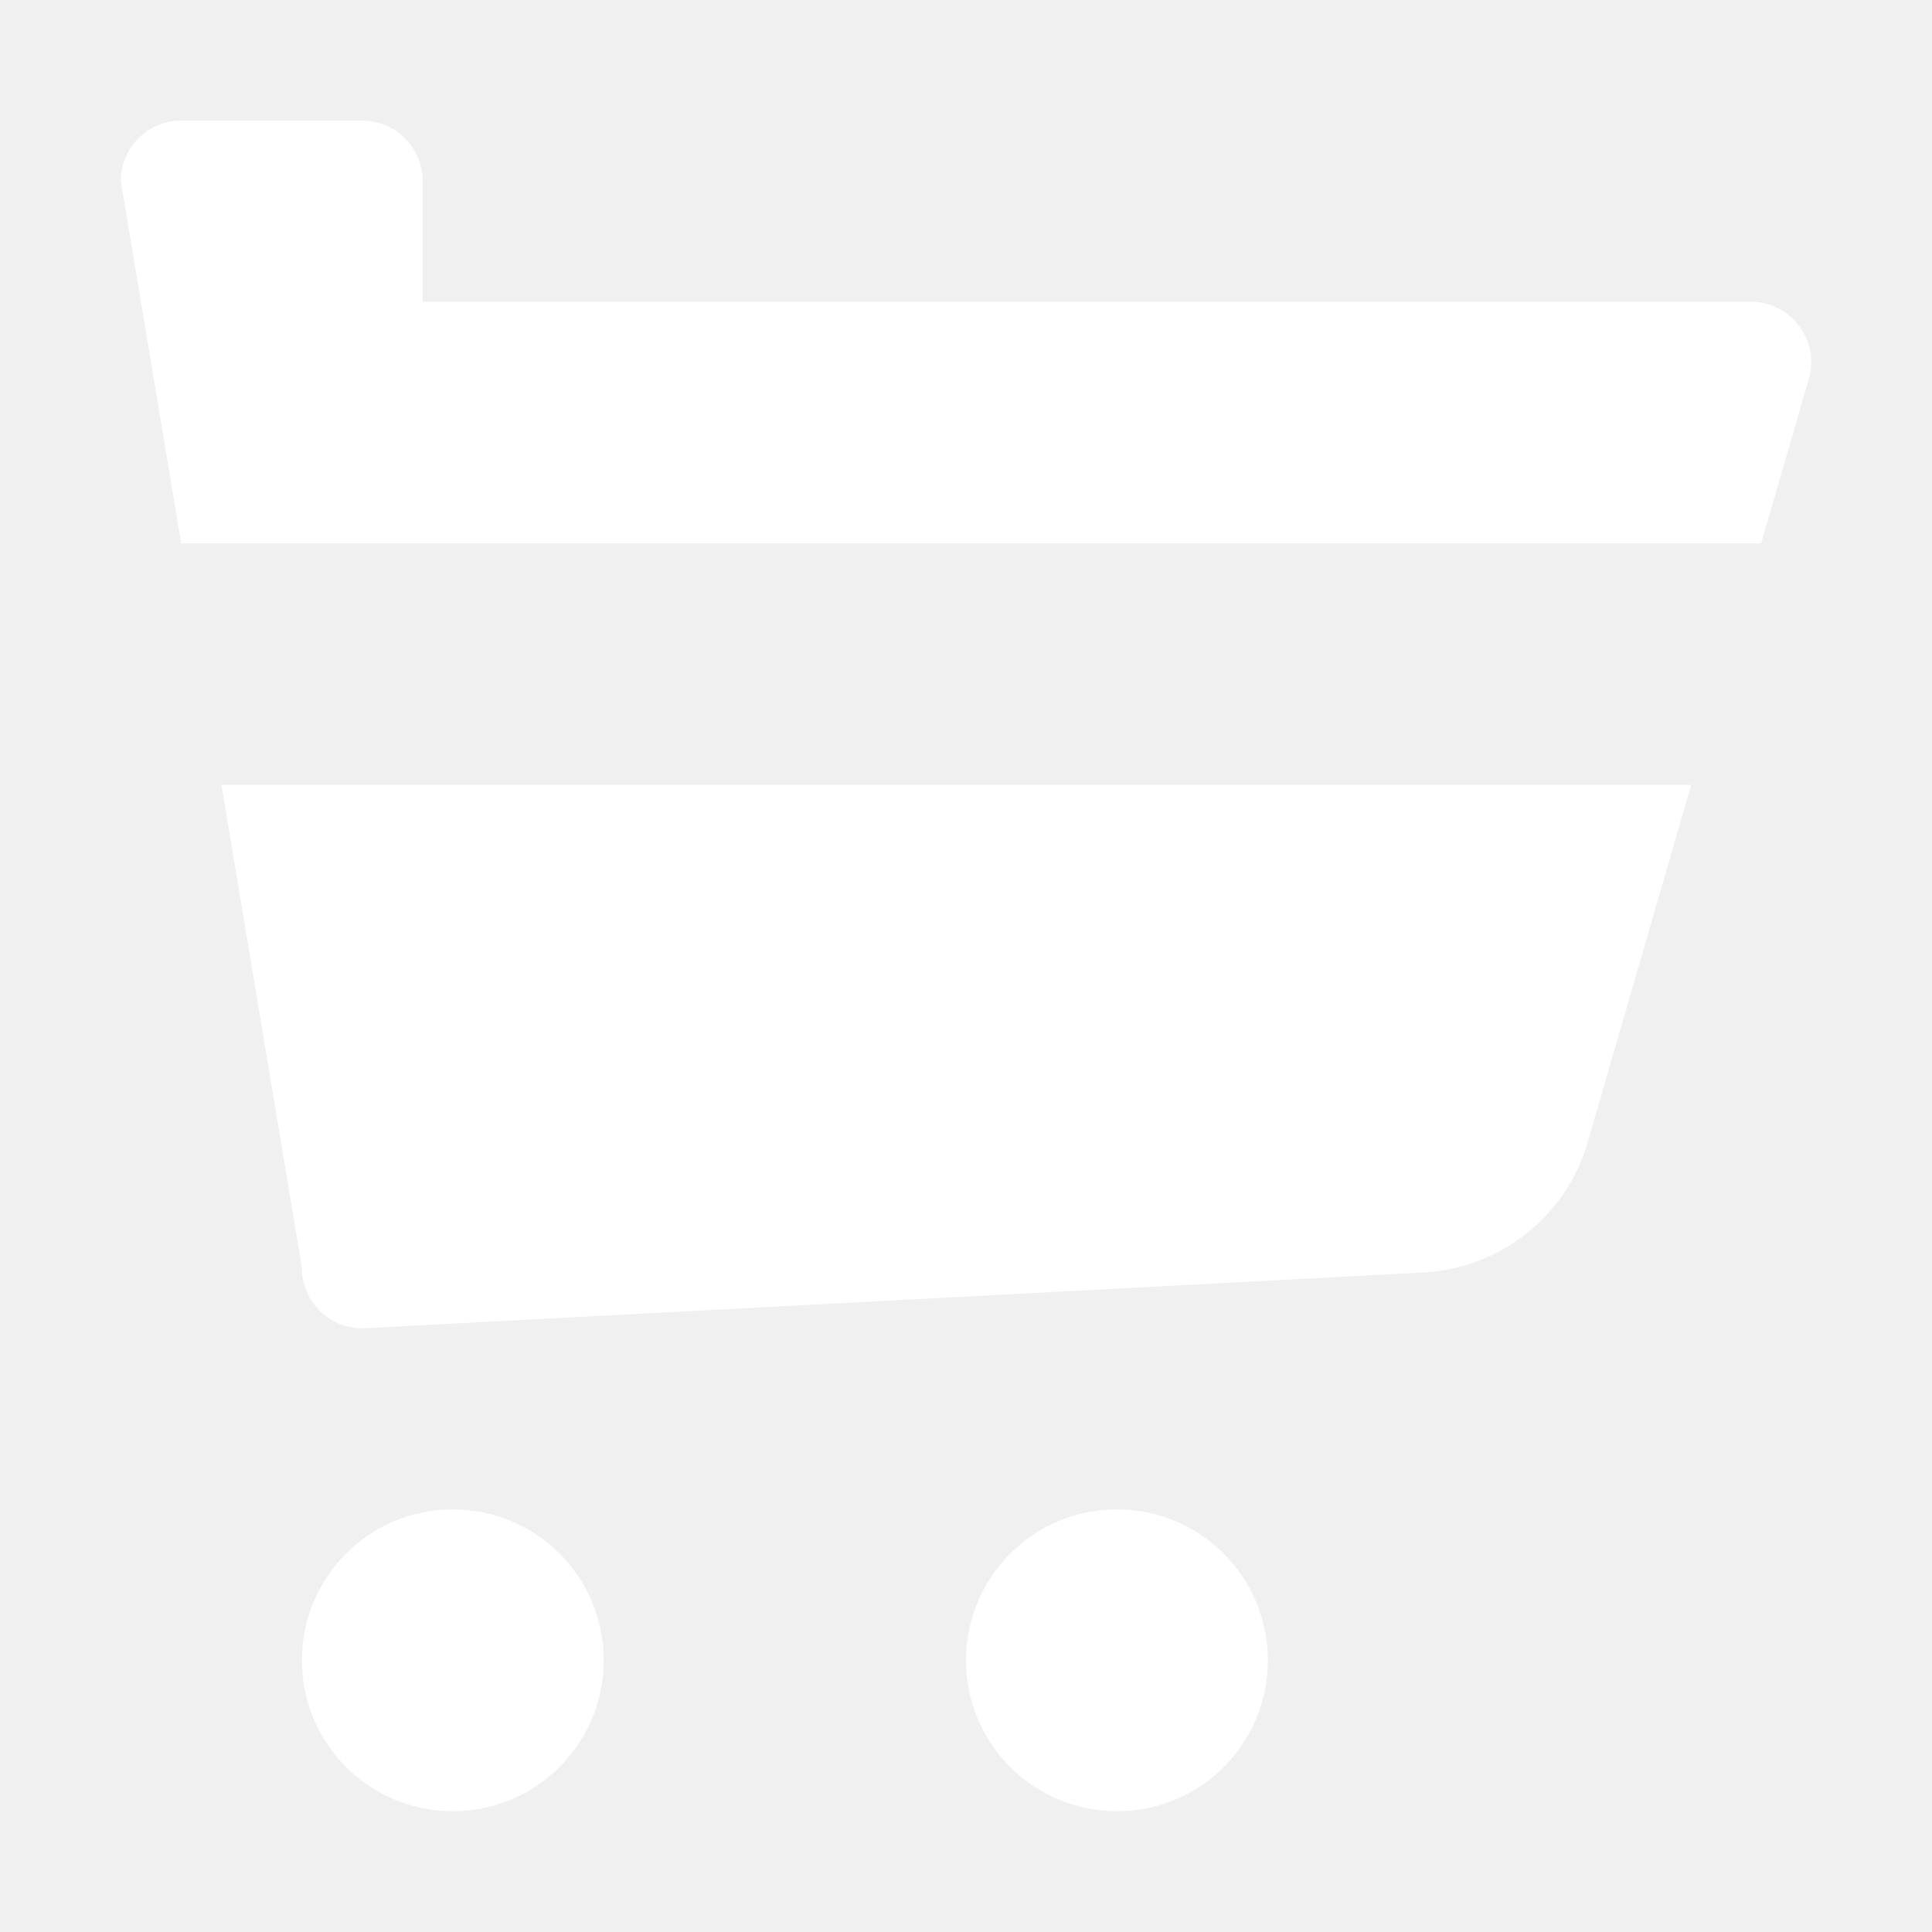
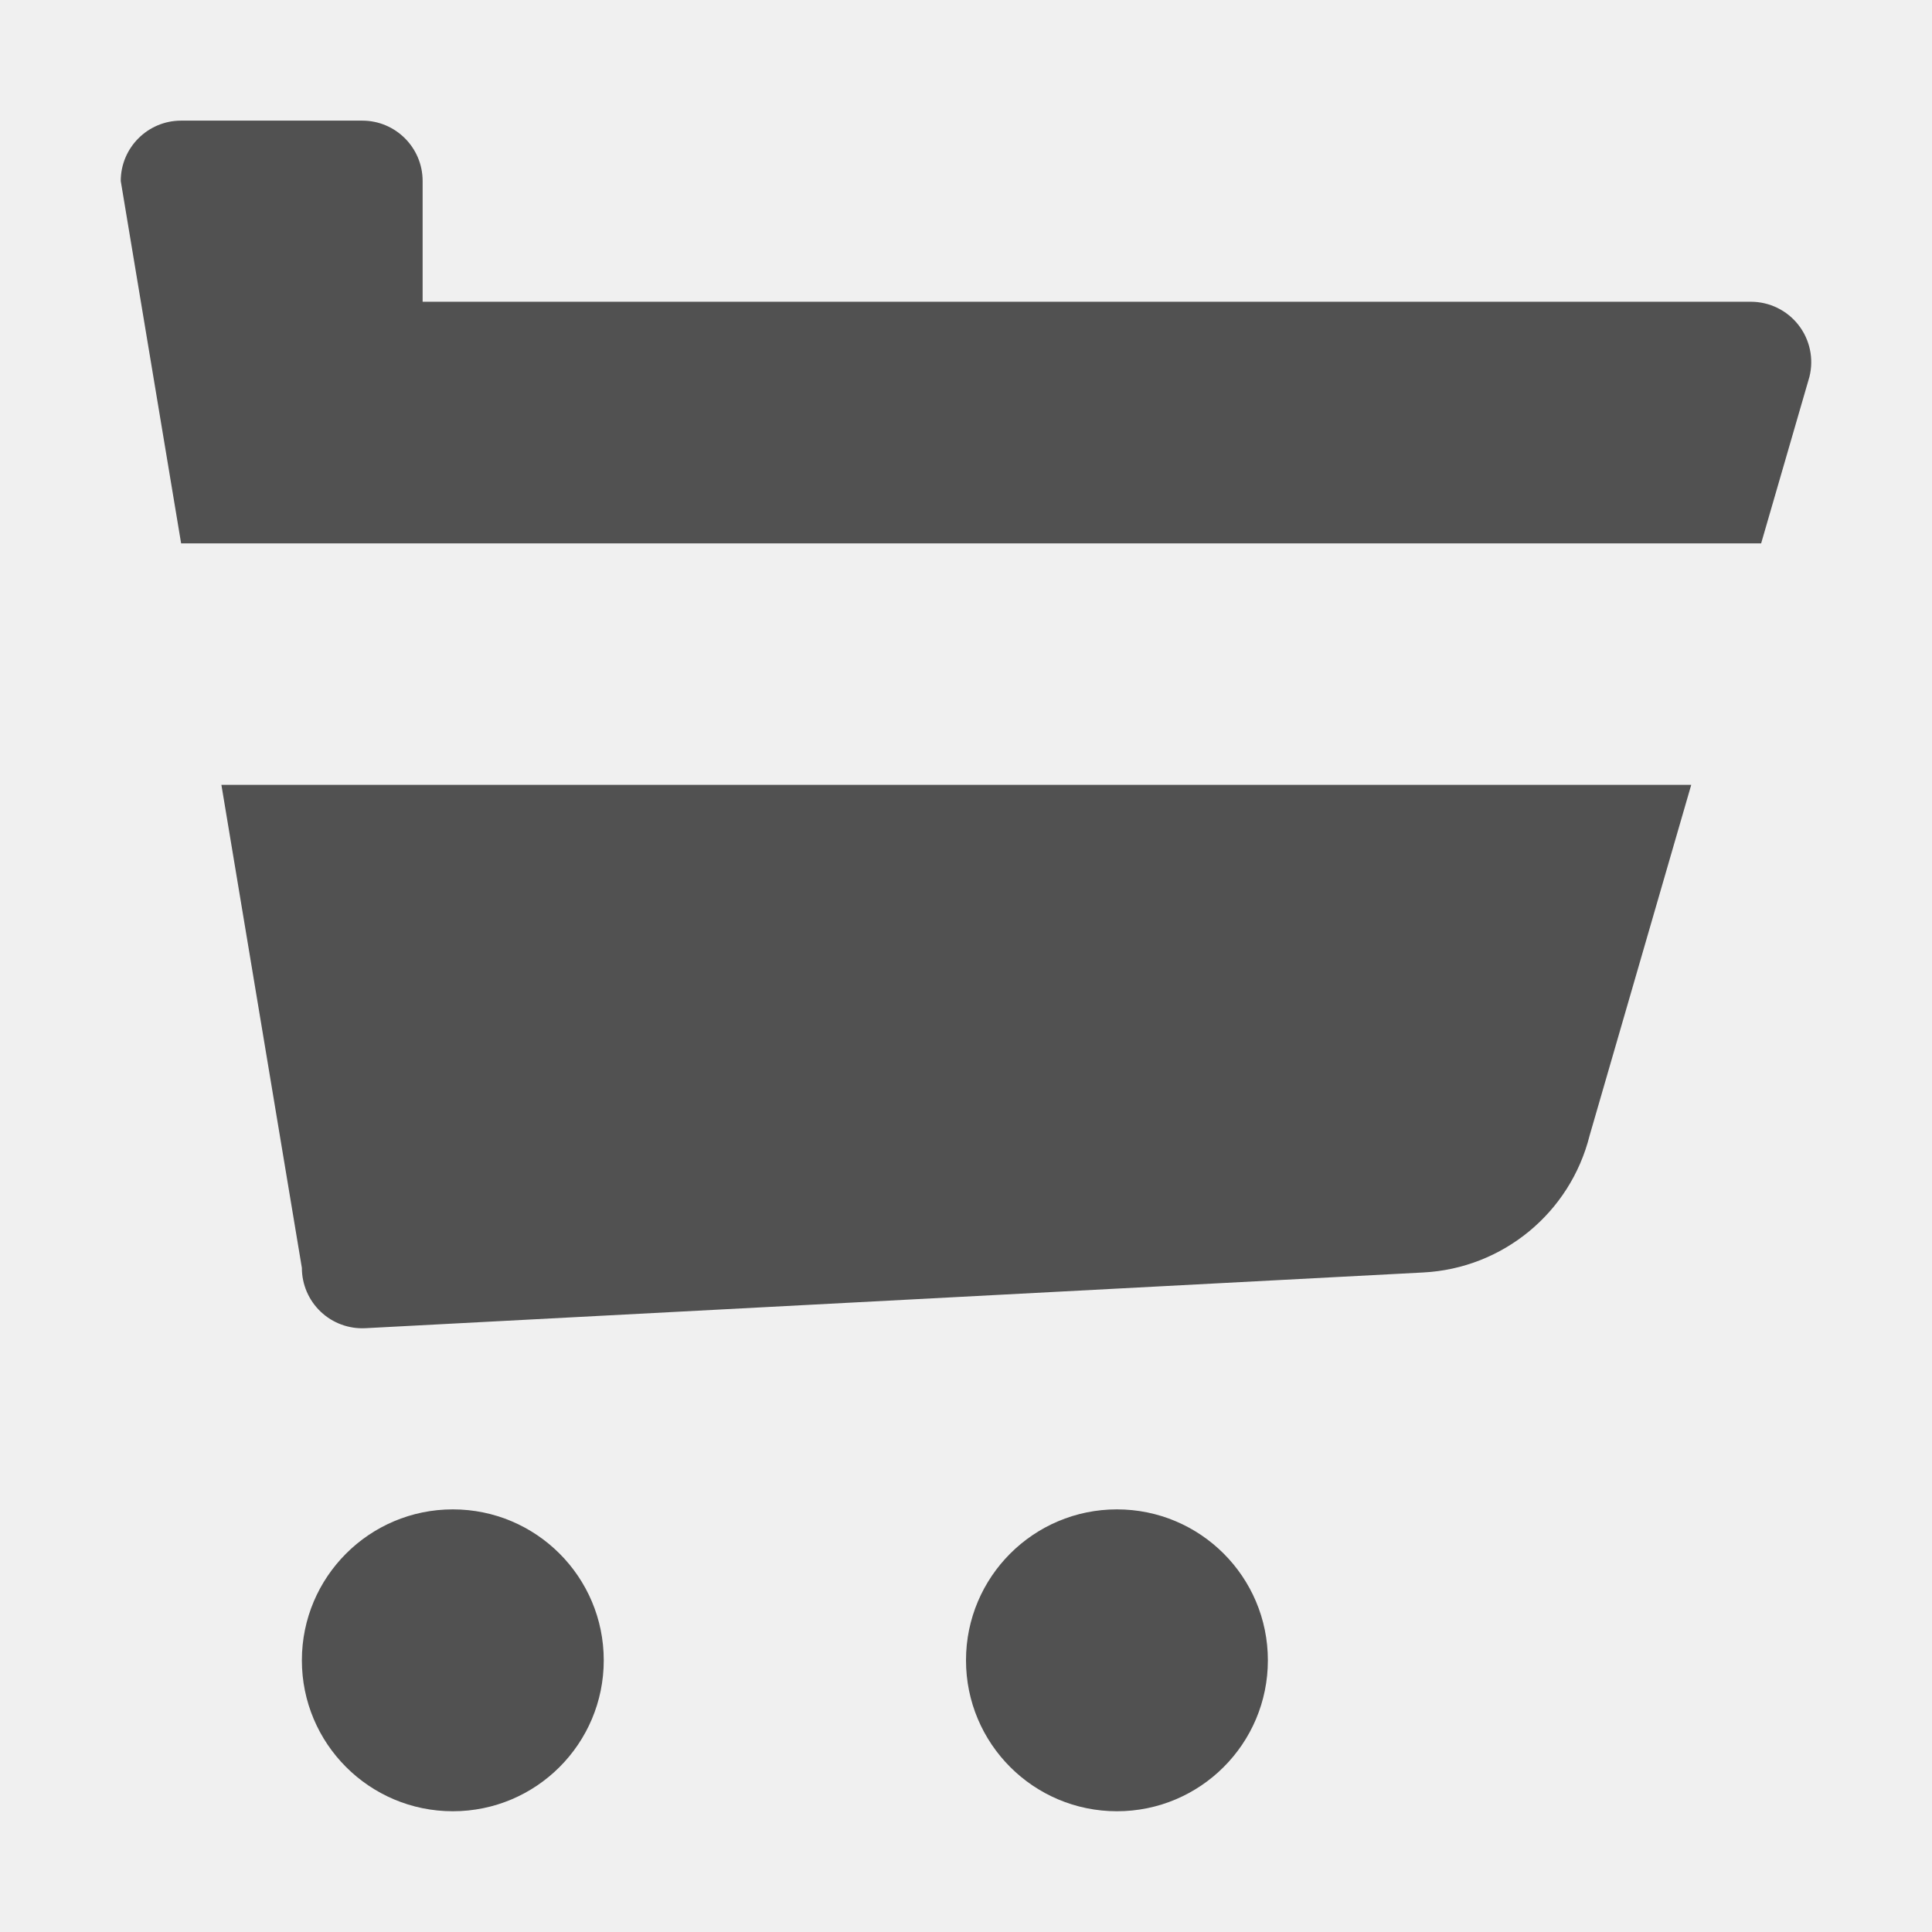
<svg xmlns="http://www.w3.org/2000/svg" width="32" height="32" viewBox="0 0 32 32" class="header-controls__icon">
-   <path fill="white" d="M2 2.998a1 1 0 0 1 1-1h3a1 1 0 0 1 1 1v2h22a1 1 0 0 1 .97 1.243L29.17 9H3L2 2.998ZM3.667 13 5 21a1 1 0 0 0 1.053.999l17.523-.923a3 3 0 0 0 2.753-2.268L28.012 13H3.667ZM10 27.5a2.5 2.5 0 1 1-5 0 2.5 2.5 0 0 1 5 0Zm8.5 2.5a2.5 2.5 0 1 0 0-5 2.5 2.5 0 0 0 0 5Z" />
+   <path fill="#515151" d="M2 2.998a1 1 0 0 1 1-1h3a1 1 0 0 1 1 1v2h22a1 1 0 0 1 .97 1.243L29.17 9H3L2 2.998ZM3.667 13 5 21a1 1 0 0 0 1.053.999l17.523-.923a3 3 0 0 0 2.753-2.268L28.012 13H3.667ZM10 27.5a2.5 2.5 0 1 1-5 0 2.5 2.5 0 0 1 5 0Zm8.5 2.5a2.5 2.5 0 1 0 0-5 2.5 2.5 0 0 0 0 5Z" />
</svg>
